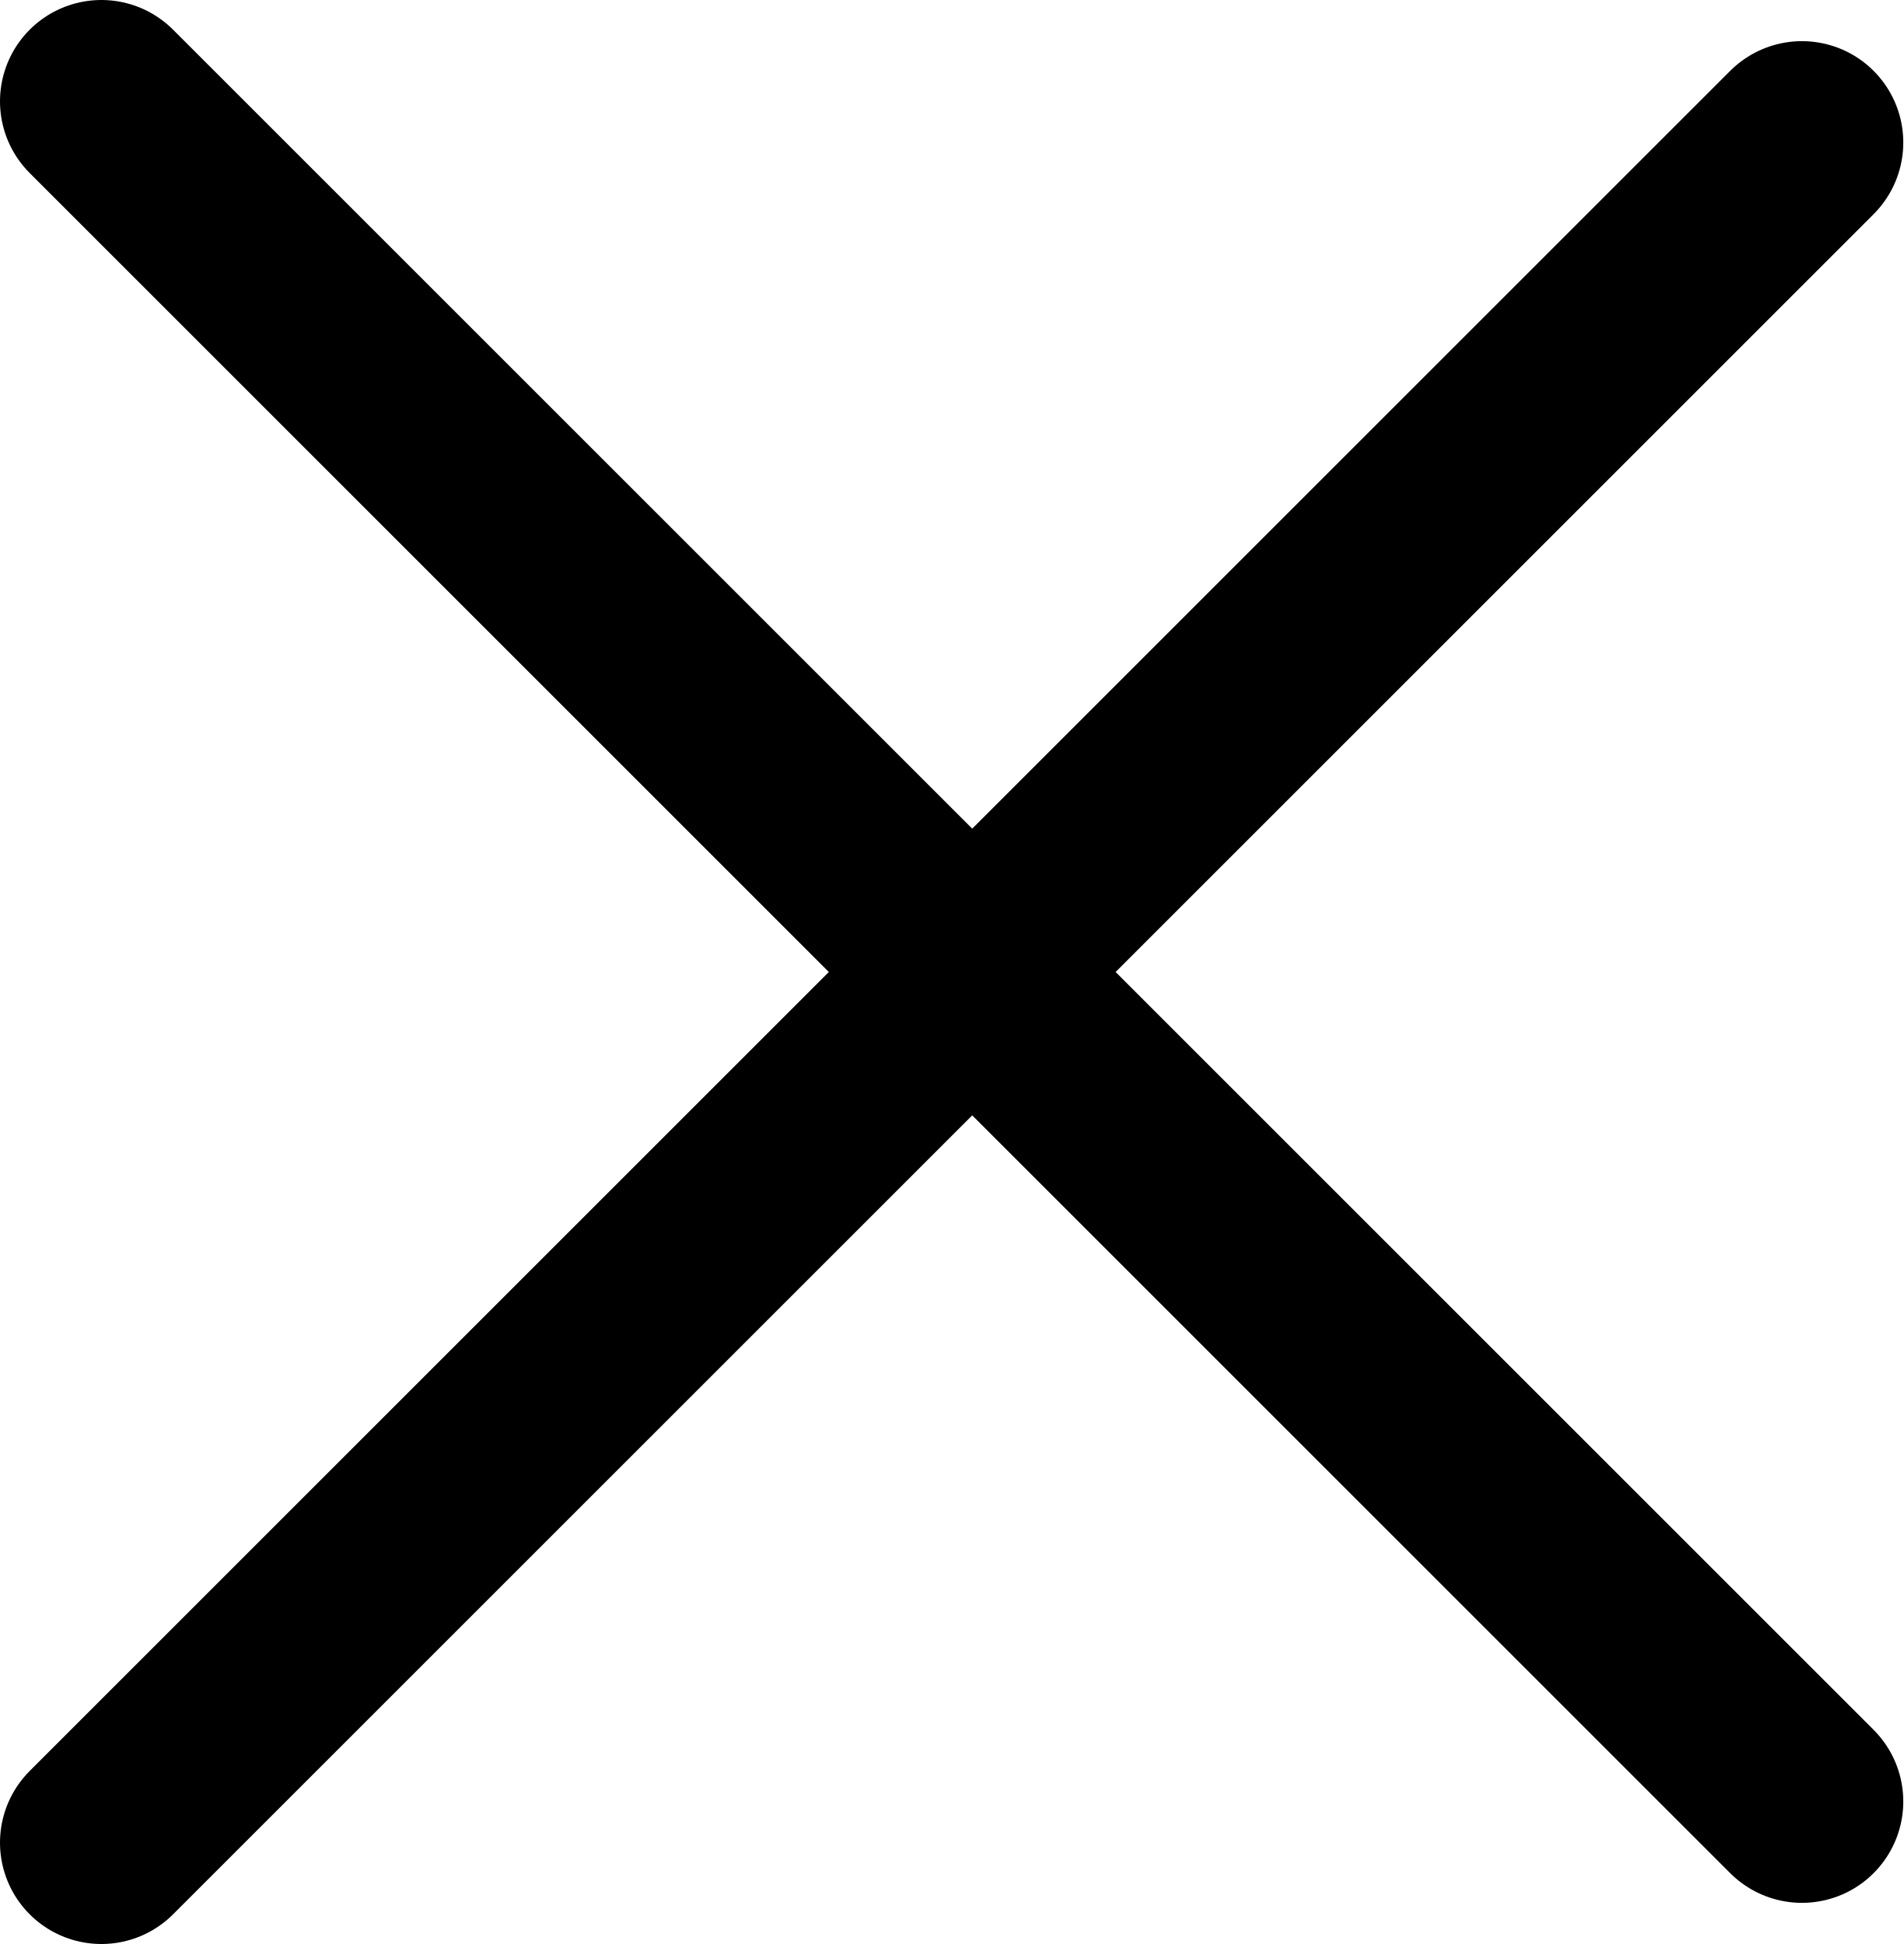
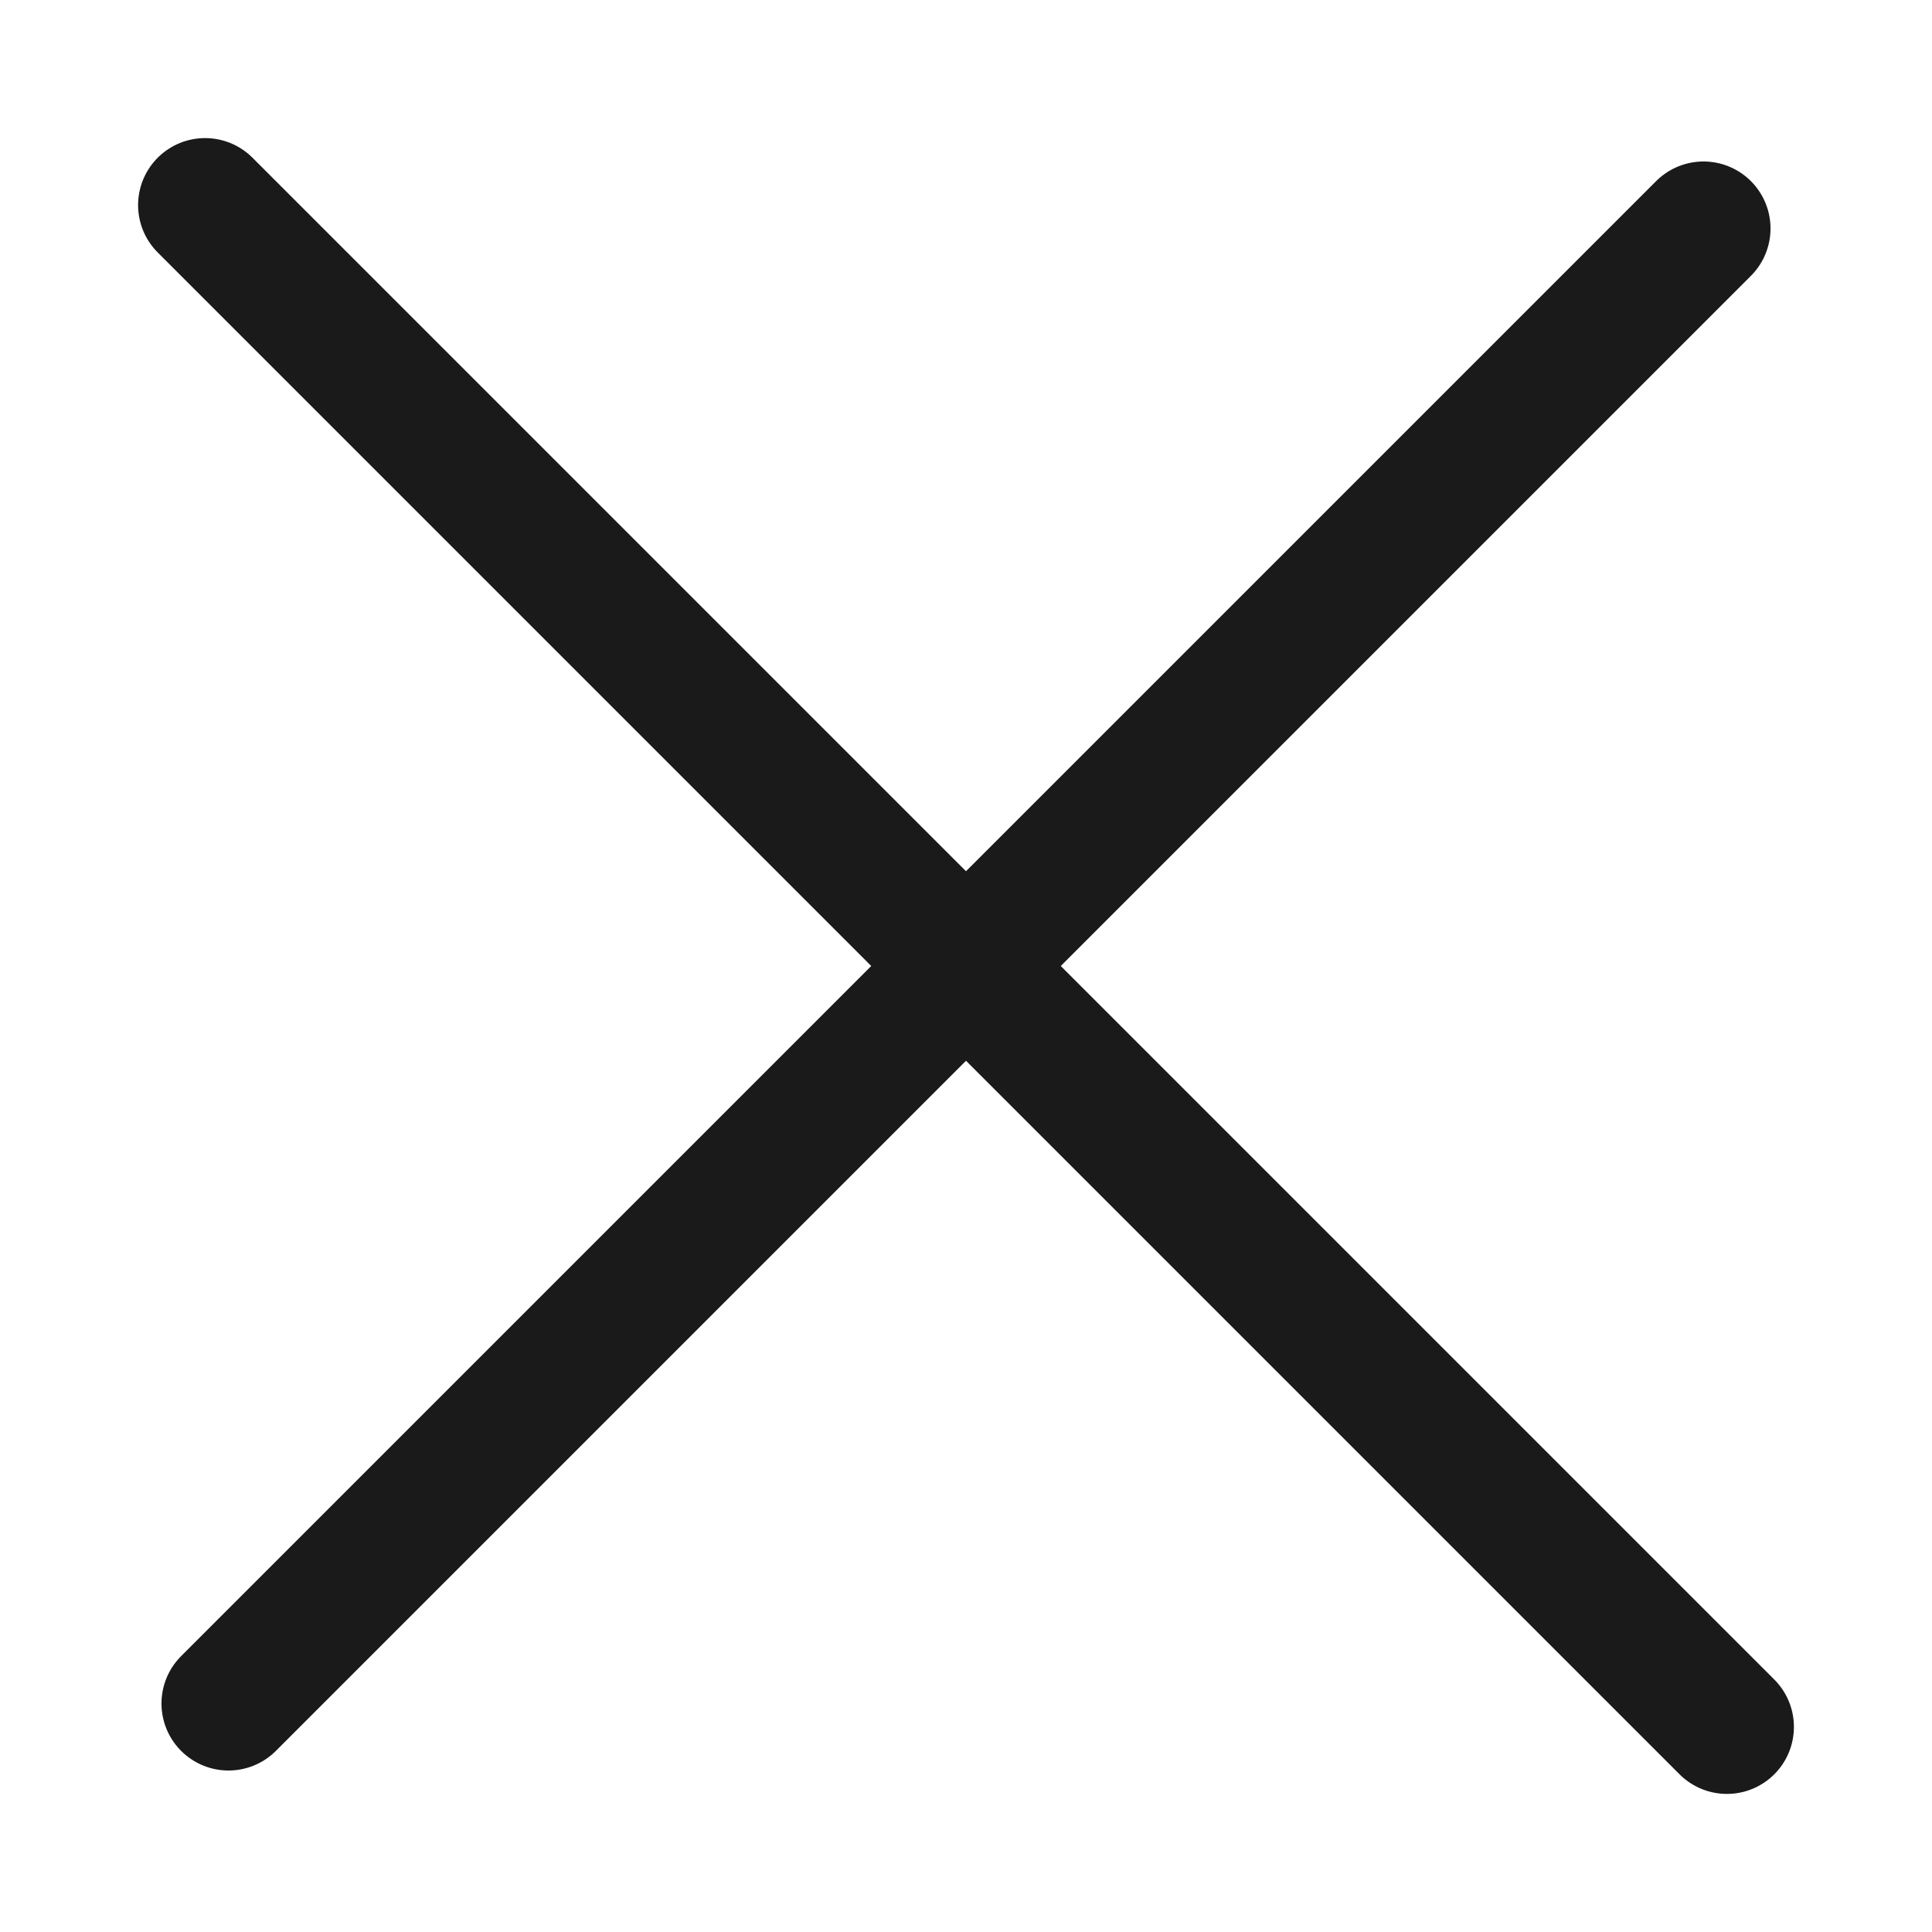
- <svg xmlns="http://www.w3.org/2000/svg" version="1.1" id="Layer_1" x="0px" y="0px" width="9.387px" height="9.59px" viewBox="0 0 9.387 9.59" enable-background="new 0 0 9.387 9.59" xml:space="preserve">
-   <line fill="none" stroke="currentColor" stroke-linecap="round" stroke-linejoin="round" stroke-miterlimit="10" x1="0.5" y1="0.5" x2="8.887" y2="8.887" />
-   <line fill="none" stroke="currentColor" stroke-linecap="round" stroke-linejoin="round" stroke-miterlimit="10" x1="8.887" y1="0.703" x2="0.5" y2="9.09" />
+ <svg xmlns="http://www.w3.org/2000/svg" version="1.1" id="Layer_1" x="0px" y="0px" width="72.083px" height="72.083px" viewBox="0 0 72.083 72.083" enable-background="new 0 0 72.083 72.083" xml:space="preserve">
+   <g>
+     <line fill="none" stroke="#1A1A1A" stroke-width="5" stroke-linecap="round" stroke-linejoin="round" stroke-miterlimit="10" x1="63.558" y1="8.525" x2="8.525" y2="63.558" />
+   </g>
+   <g>
+     <line fill="none" stroke="#1A1A1A" stroke-width="5" stroke-linecap="round" stroke-linejoin="round" stroke-miterlimit="10" x1="7.652" y1="7.652" x2="64.431" y2="64.431" />
+   </g>
</svg>
